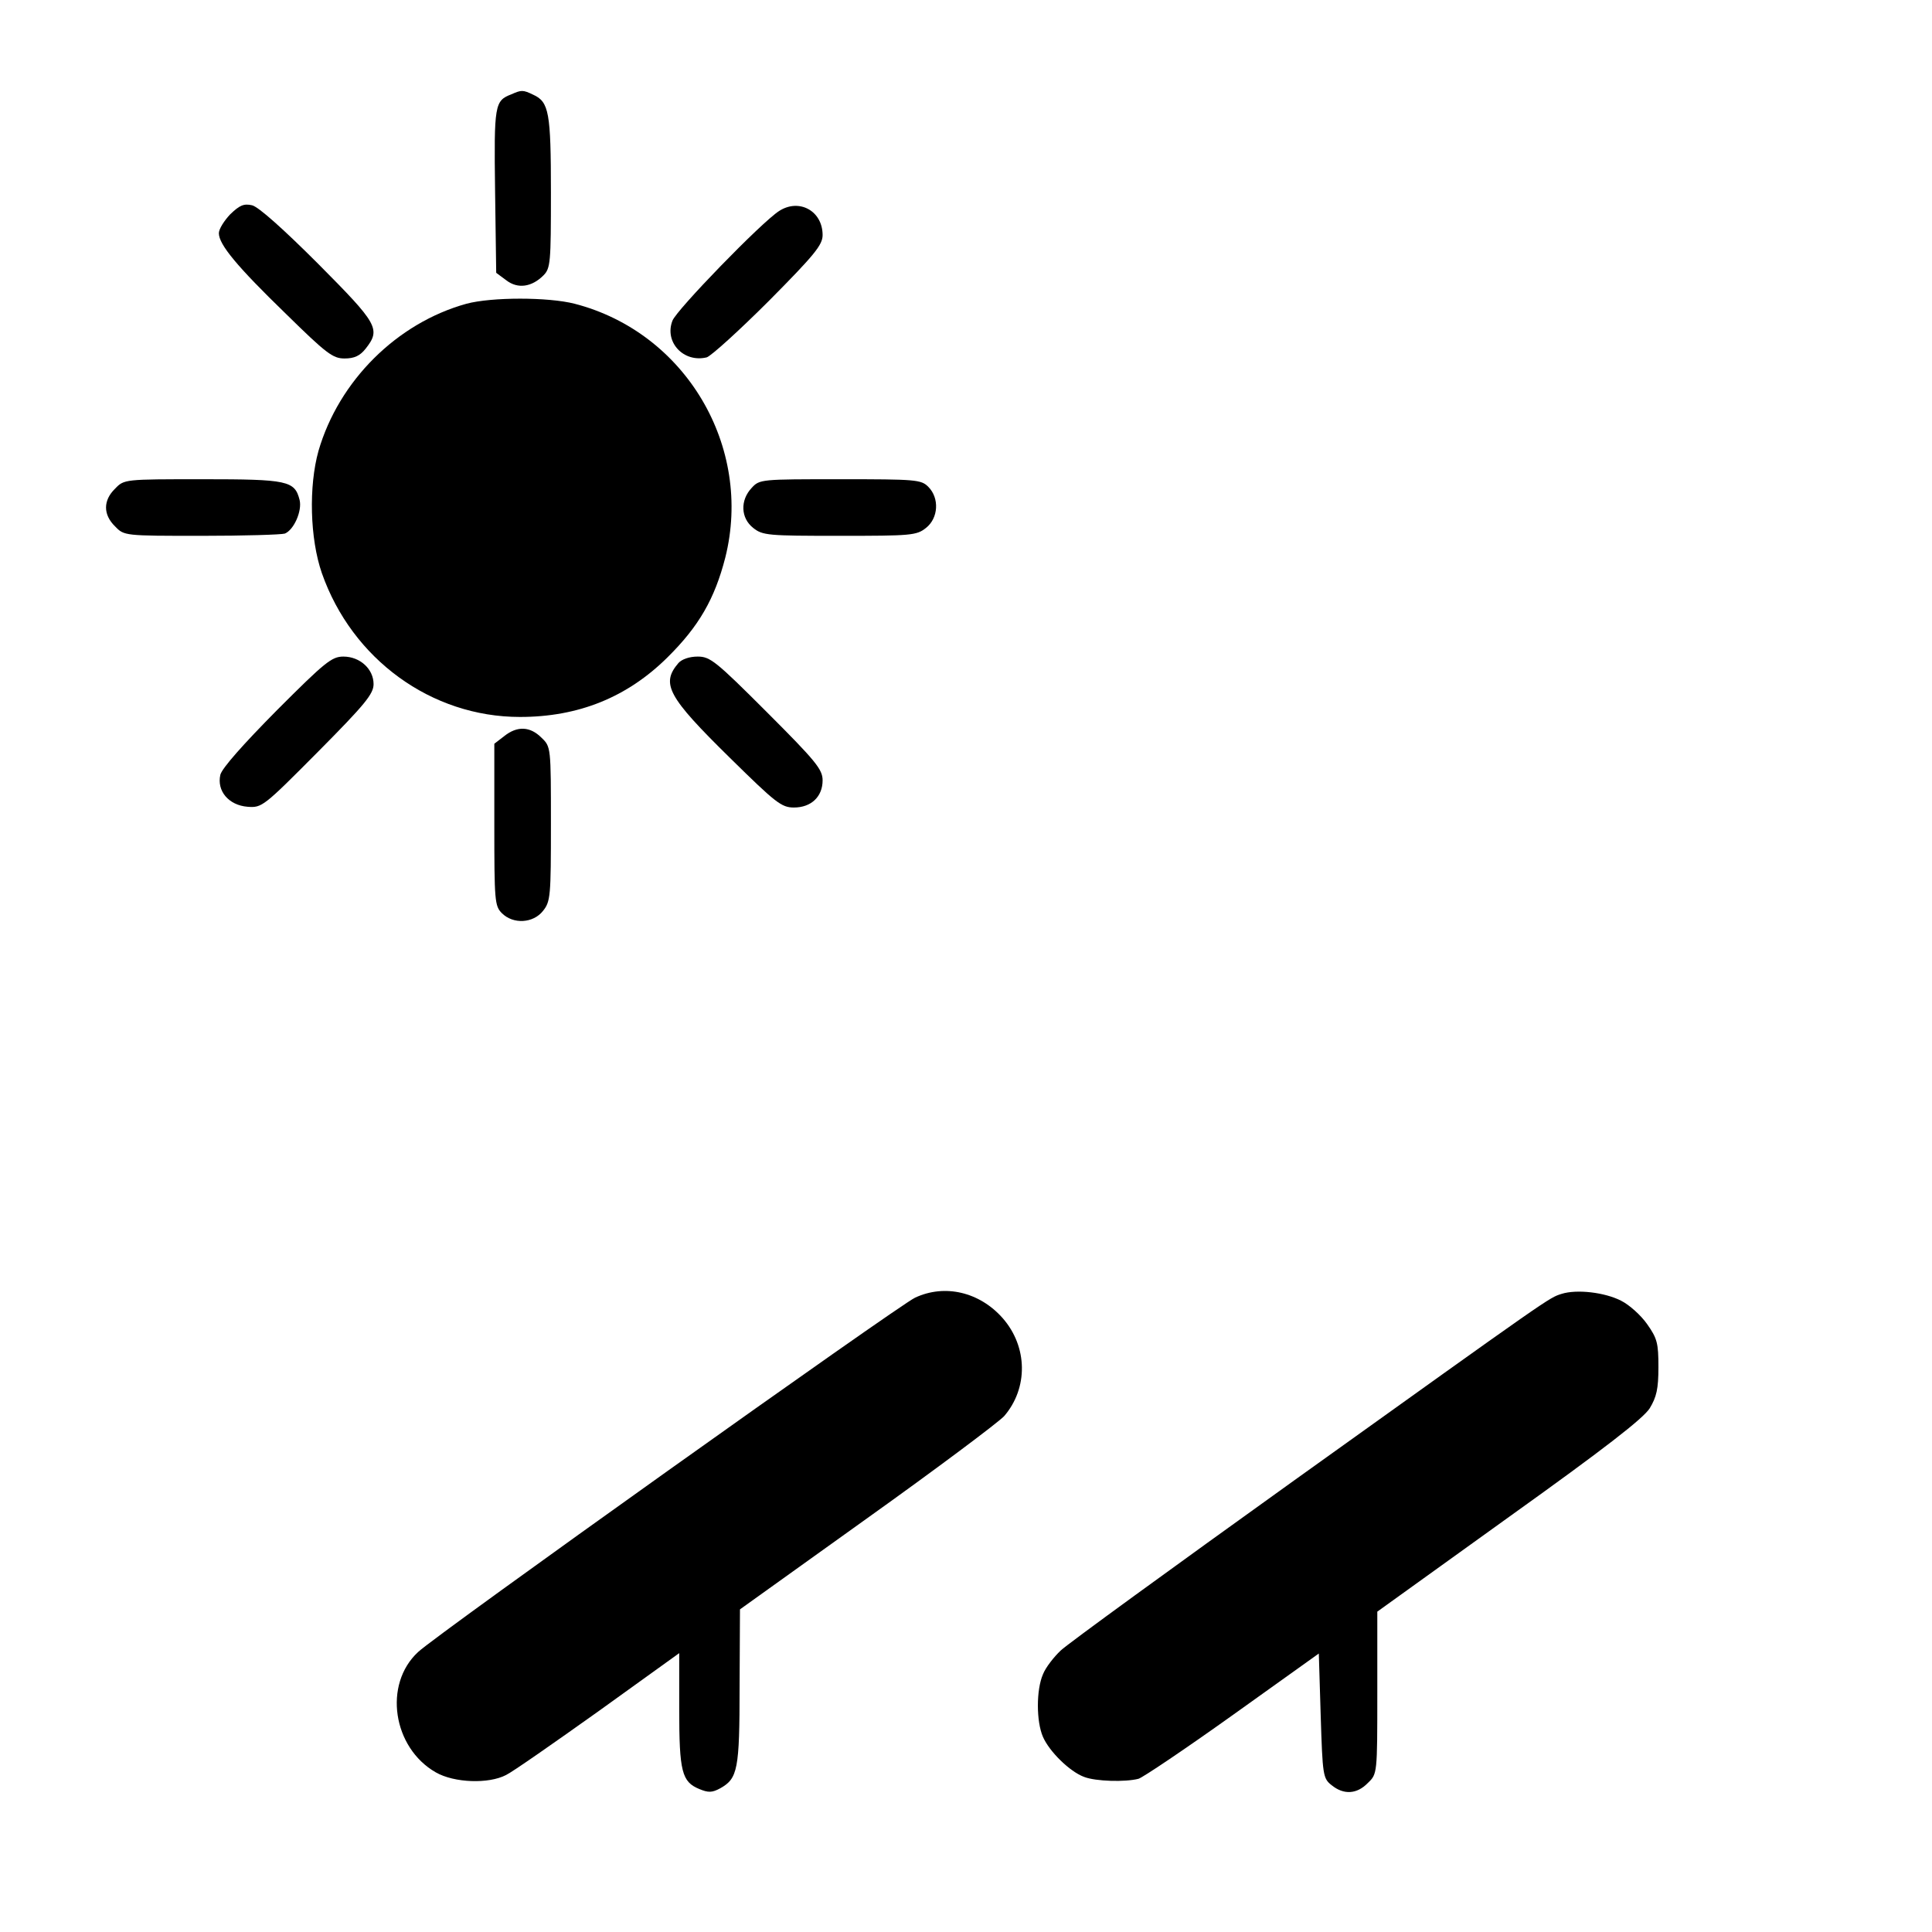
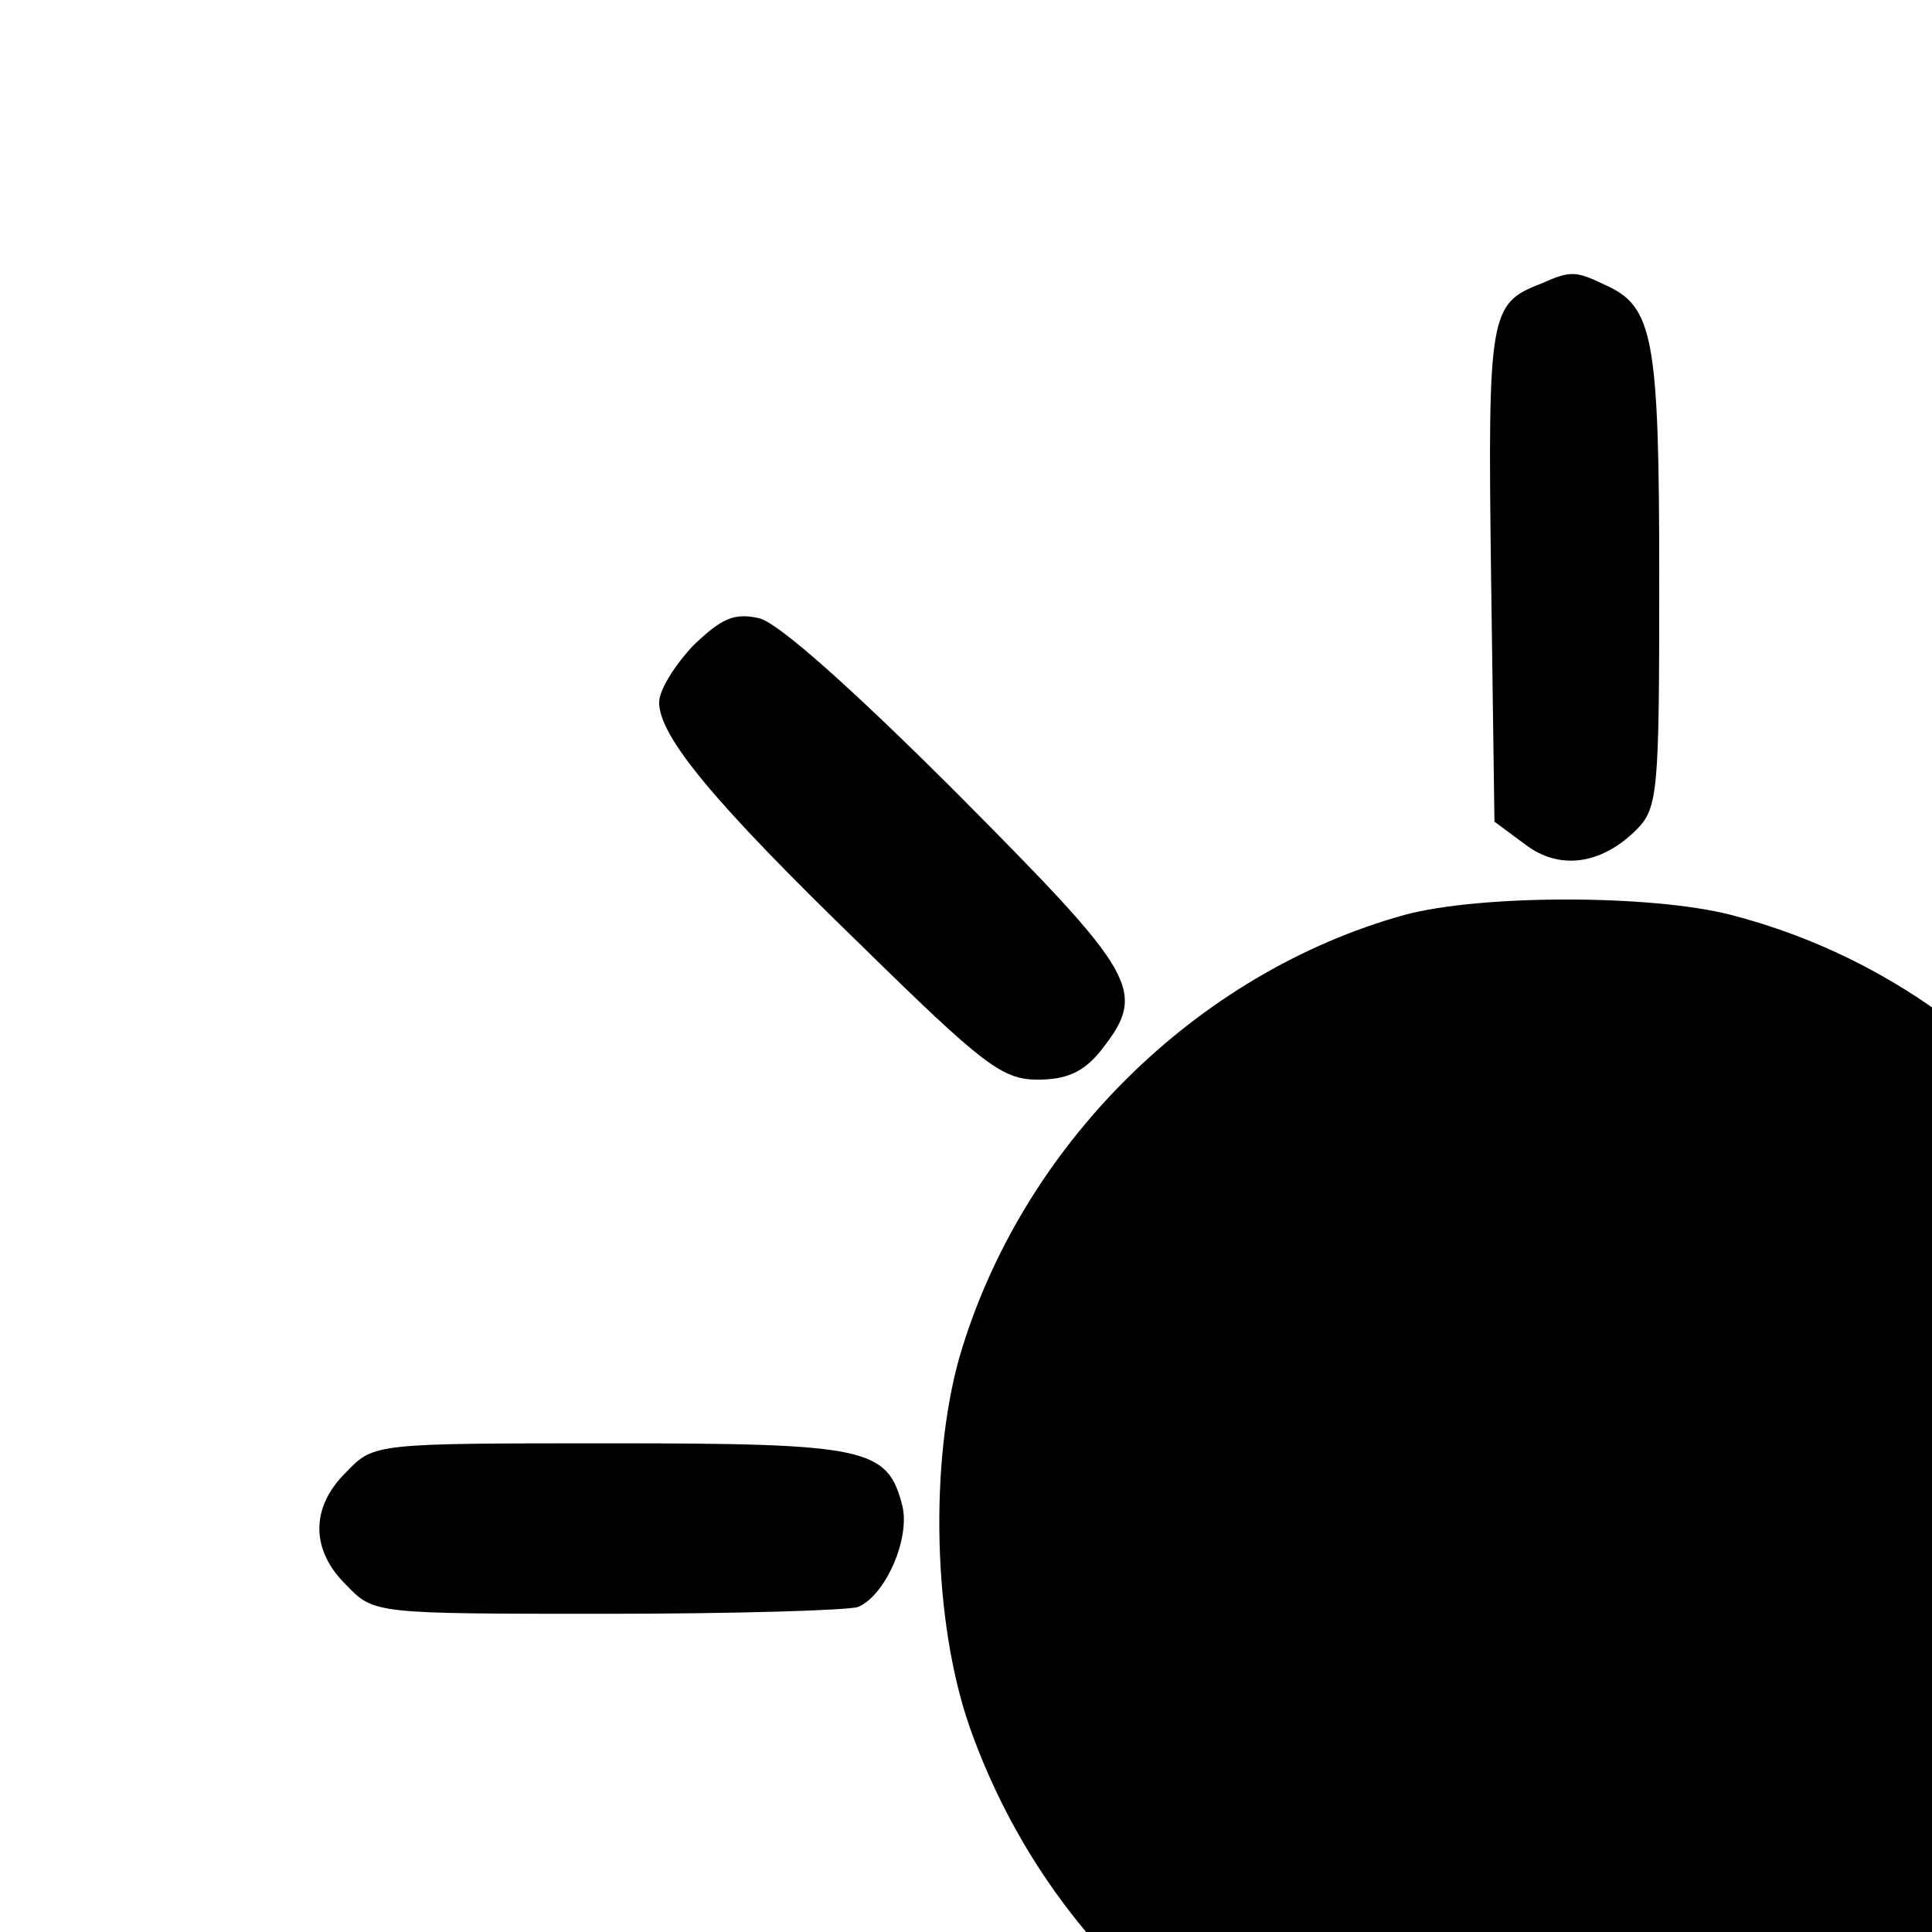
- <svg xmlns="http://www.w3.org/2000/svg" version="1.0" width="512pt" height="512pt" viewBox="0 0 512 512" preserveAspectRatio="xMidYMid meet">
+ <svg xmlns="http://www.w3.org/2000/svg" version="1.0" width="170pt" height="170pt" viewBox="0 0 170 170" preserveAspectRatio="xMidYMid meet">
  <g transform="translate(0,512) scale(0.1,-0.1)" fill="#000000" stroke="none">
    <path d="M1355 4870 c-44 -17 -46 -27 -43 -255 l3 -218 27 -20 c30 -23 67 -18 98 13 19 19 20 34 20 220 0 212 -5 240 -47 259 -27 13 -31 13 -58 1z" />
    <path d="M610 4552 c-16 -17 -30 -39 -30 -50 0 -30 48 -88 178 -214 107 -105 124 -118 155 -118 26 0 41 7 56 26 41 52 32 66 -126 225 -92 92 -158 151 -175 155 -22 5 -33 0 -58 -24z" />
    <path d="M2065 4561 c-46 -29 -273 -263 -283 -291 -22 -57 30 -112 91 -97 12 4 86 71 165 150 121 122 142 148 142 174 0 64 -62 98 -115 64z" />
    <path d="M1236 4315 c-184 -51 -338 -204 -392 -390 -26 -93 -23 -232 9 -324 80 -228 290 -381 525 -381 155 0 284 52 391 158 83 82 125 155 153 264 74 294 -105 597 -399 673 -70 18 -220 18 -287 0z" />
    <path d="M305 3825 c-32 -31 -32 -69 0 -100 24 -25 25 -25 229 -25 112 0 212 3 221 6 24 10 46 60 39 89 -13 51 -31 55 -257 55 -207 0 -208 0 -232 -25z" />
    <path d="M1992 3827 c-31 -33 -29 -80 4 -106 25 -20 39 -21 229 -21 190 0 204 1 229 21 33 26 36 79 6 109 -19 19 -33 20 -233 20 -210 0 -214 0 -235 -23z" />
    <path d="M734 3238 c-90 -91 -145 -153 -150 -171 -10 -43 22 -81 72 -85 38 -3 42 0 187 146 124 125 147 153 147 179 0 40 -36 73 -80 73 -31 0 -49 -15 -176 -142z" />
    <path d="M1798 3363 c-47 -55 -29 -89 137 -252 121 -119 136 -131 169 -131 46 0 76 29 76 72 0 29 -18 51 -147 180 -136 136 -151 148 -184 148 -22 0 -42 -7 -51 -17z" />
    <path d="M1336 3169 l-26 -20 0 -215 c0 -201 1 -215 20 -234 30 -30 83 -27 109 6 20 25 21 39 21 231 0 203 0 204 -25 228 -30 30 -64 32 -99 4z" />
    <path d="M2425 1681 c-42 -19 -1270 -894 -1317 -939 -93 -86 -67 -254 47 -319 49 -28 140 -31 186 -7 17 8 127 85 245 169 l214 154 0 -149 c0 -165 7 -192 53 -211 24 -10 34 -10 56 2 46 26 51 49 51 269 l1 205 335 240 c185 132 349 255 365 272 64 74 63 184 -4 260 -61 69 -153 91 -232 54z" />
    <path d="M4138 1691 c-34 -11 -21 -2 -708 -494 -322 -231 -600 -433 -619 -451 -18 -17 -40 -45 -47 -63 -18 -41 -18 -125 0 -166 17 -39 71 -92 109 -106 31 -12 109 -14 144 -5 11 3 124 79 250 169 l228 163 5 -165 c5 -158 6 -166 29 -184 32 -26 67 -24 96 6 25 24 25 24 25 239 l0 215 349 251 c253 181 356 261 373 288 18 30 23 51 23 109 0 63 -3 76 -30 114 -16 23 -47 51 -69 62 -43 22 -117 31 -158 18z" />
  </g>
</svg>
